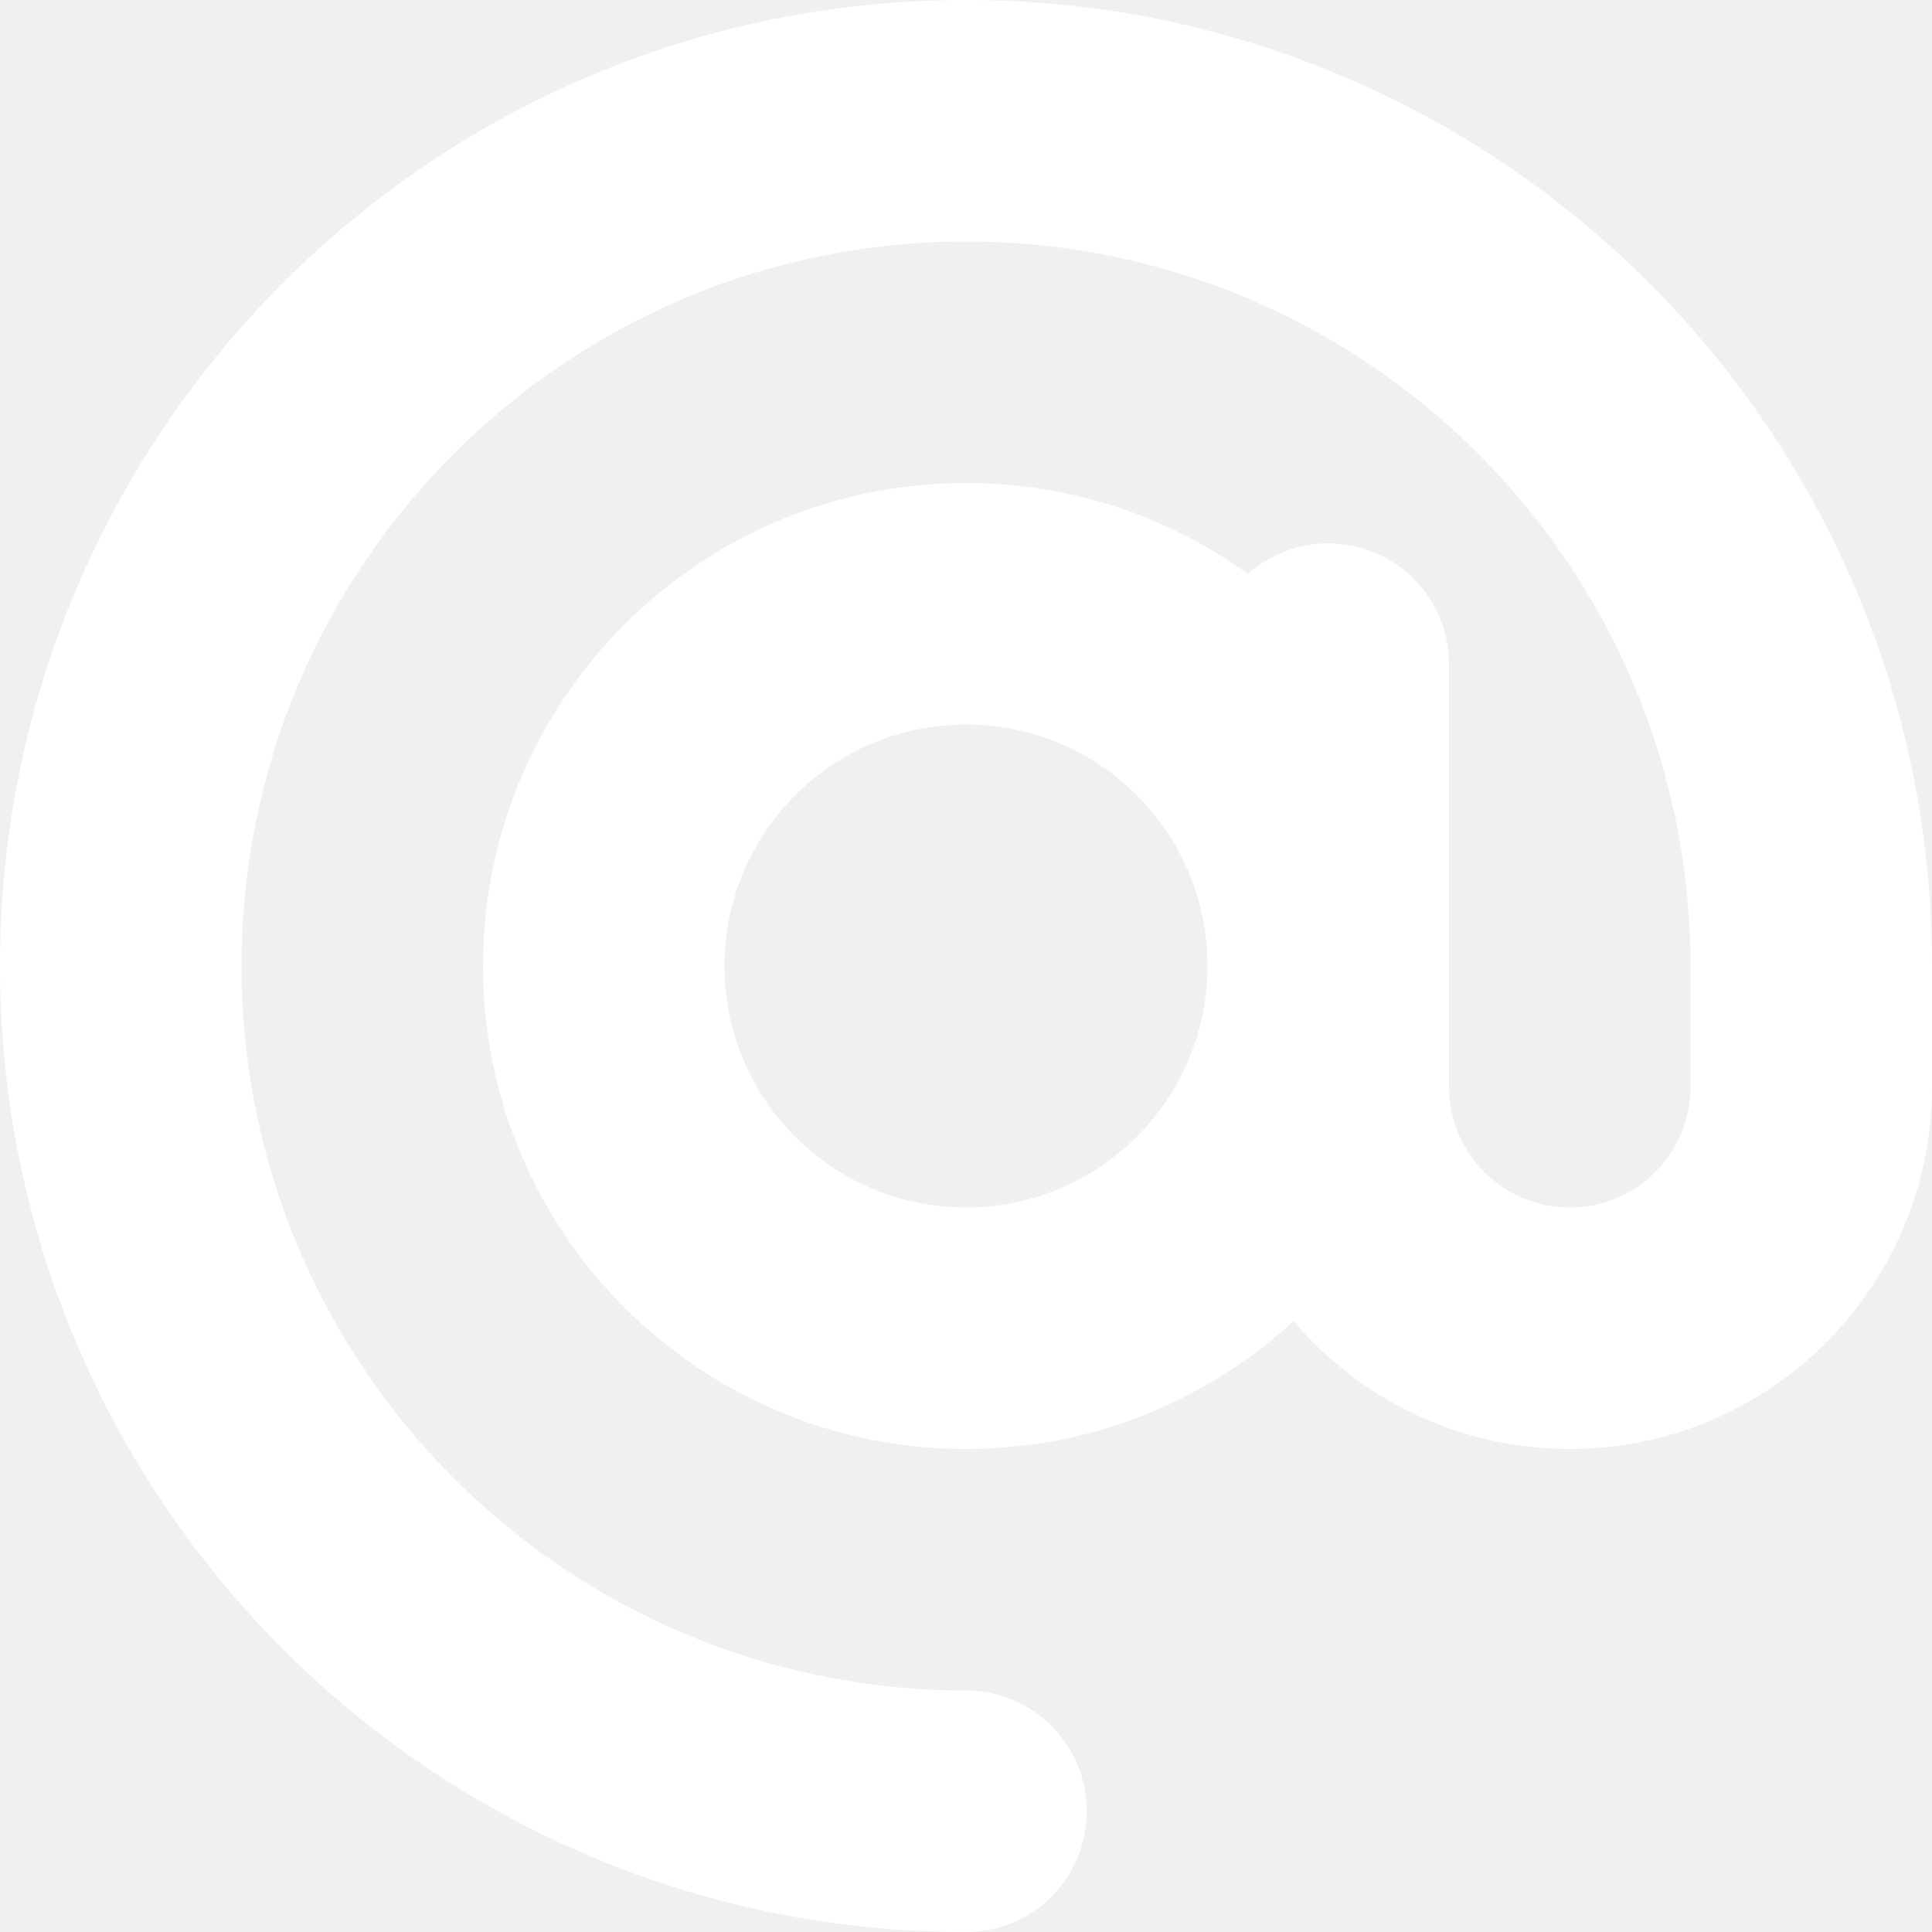
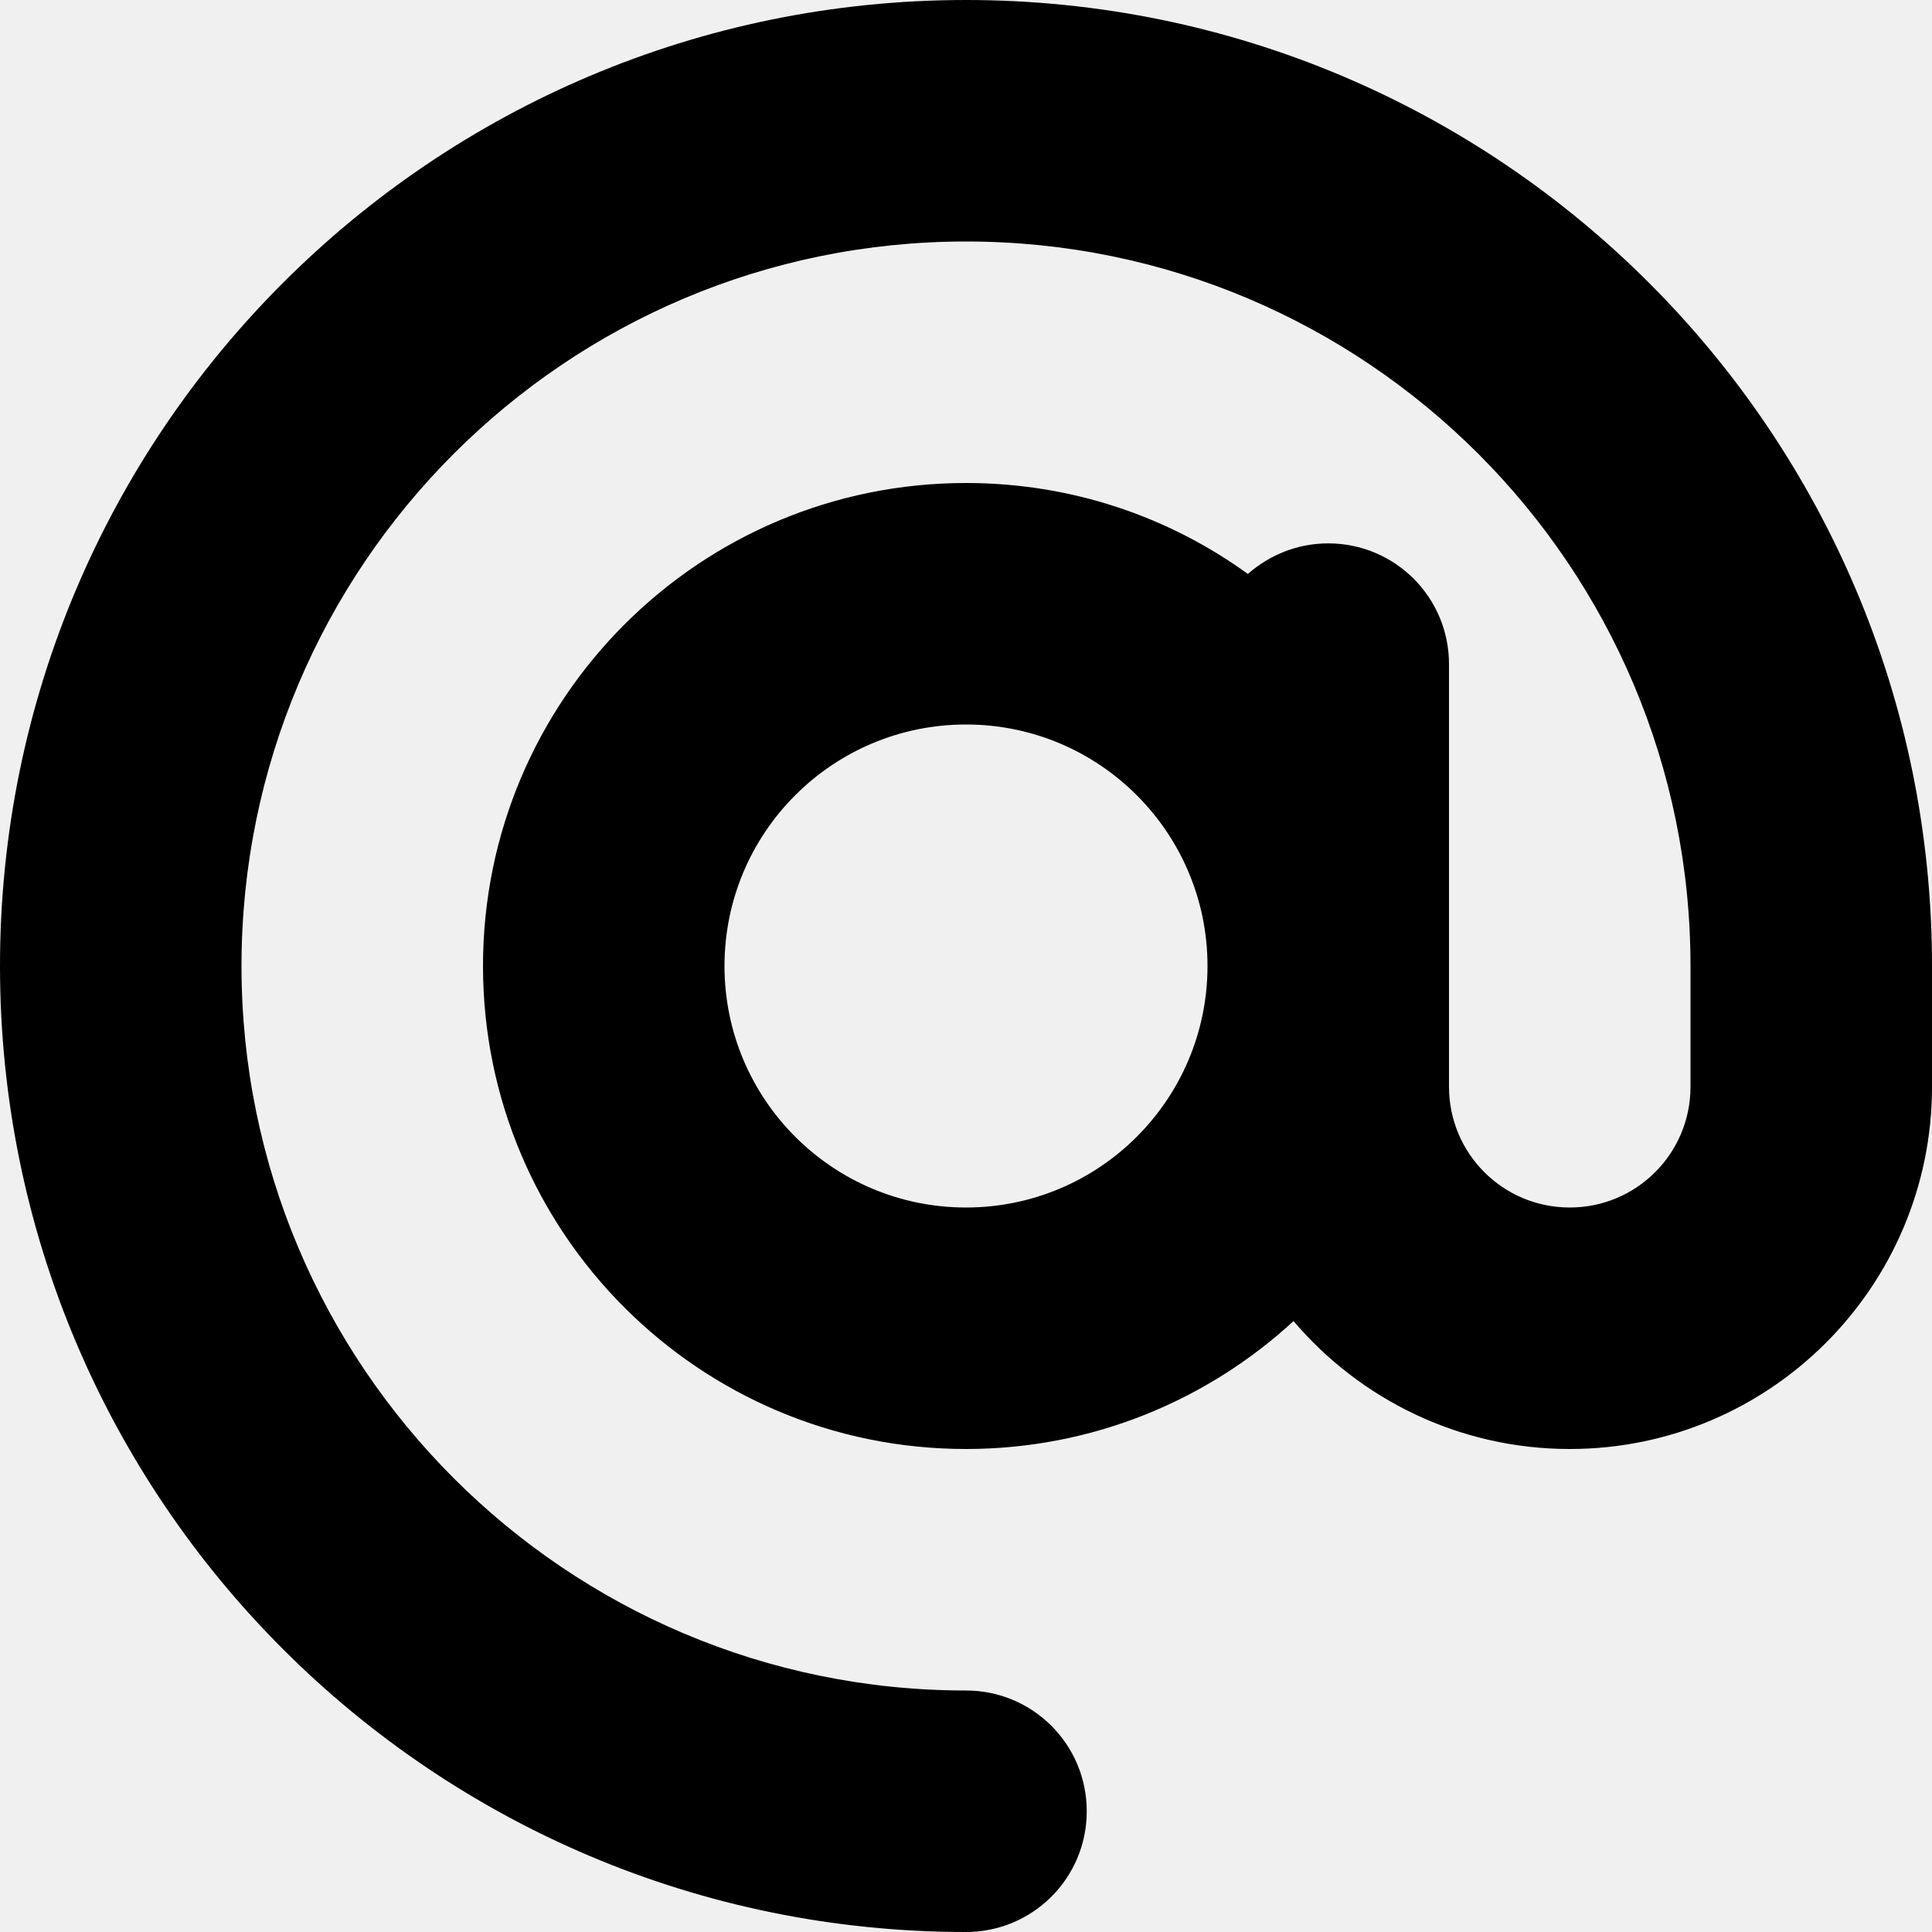
- <svg xmlns="http://www.w3.org/2000/svg" viewBox="0 0 512 512">
-   <path fill="white" d="M256 64C150 64 64 150 64 256s86 192 192 192c17.7 0 32 14.3 32 32s-14.3 32-32 32C114.6 512 0 397.4 0 256S114.6 0 256 0S512 114.6 512 256v32c0 53-43 96-96 96c-29.3 0-55.6-13.2-73.2-33.9C320 371.1 289.5 384 256 384c-70.7 0-128-57.3-128-128s57.3-128 128-128c27.9 0 53.7 8.9 74.7 24.1c5.7-5 13.1-8.1 21.3-8.1c17.7 0 32 14.3 32 32v80 32c0 17.7 14.3 32 32 32s32-14.3 32-32V256c0-106-86-192-192-192zm64 192a64 64 0 1 0 -128 0 64 64 0 1 0 128 0z" />
+ <svg xmlns="http://www.w3.org/2000/svg" class="icon" viewBox="0 0 512 512">
+   <path fill="currentColor" d="M256 64C150 64 64 150 64 256s86 192 192 192c17.7 0 32 14.3 32 32s-14.3 32-32 32C114.6 512 0 397.4 0 256S114.6 0 256 0S512 114.6 512 256v32c0 53-43 96-96 96c-29.3 0-55.6-13.2-73.2-33.9C320 371.1 289.5 384 256 384c-70.7 0-128-57.3-128-128s57.3-128 128-128c27.9 0 53.7 8.9 74.7 24.1c5.7-5 13.1-8.1 21.3-8.1c17.7 0 32 14.3 32 32v80 32c0 17.7 14.3 32 32 32s32-14.3 32-32V256c0-106-86-192-192-192zm64 192a64 64 0 1 0 -128 0 64 64 0 1 0 128 0z" />
</svg>
